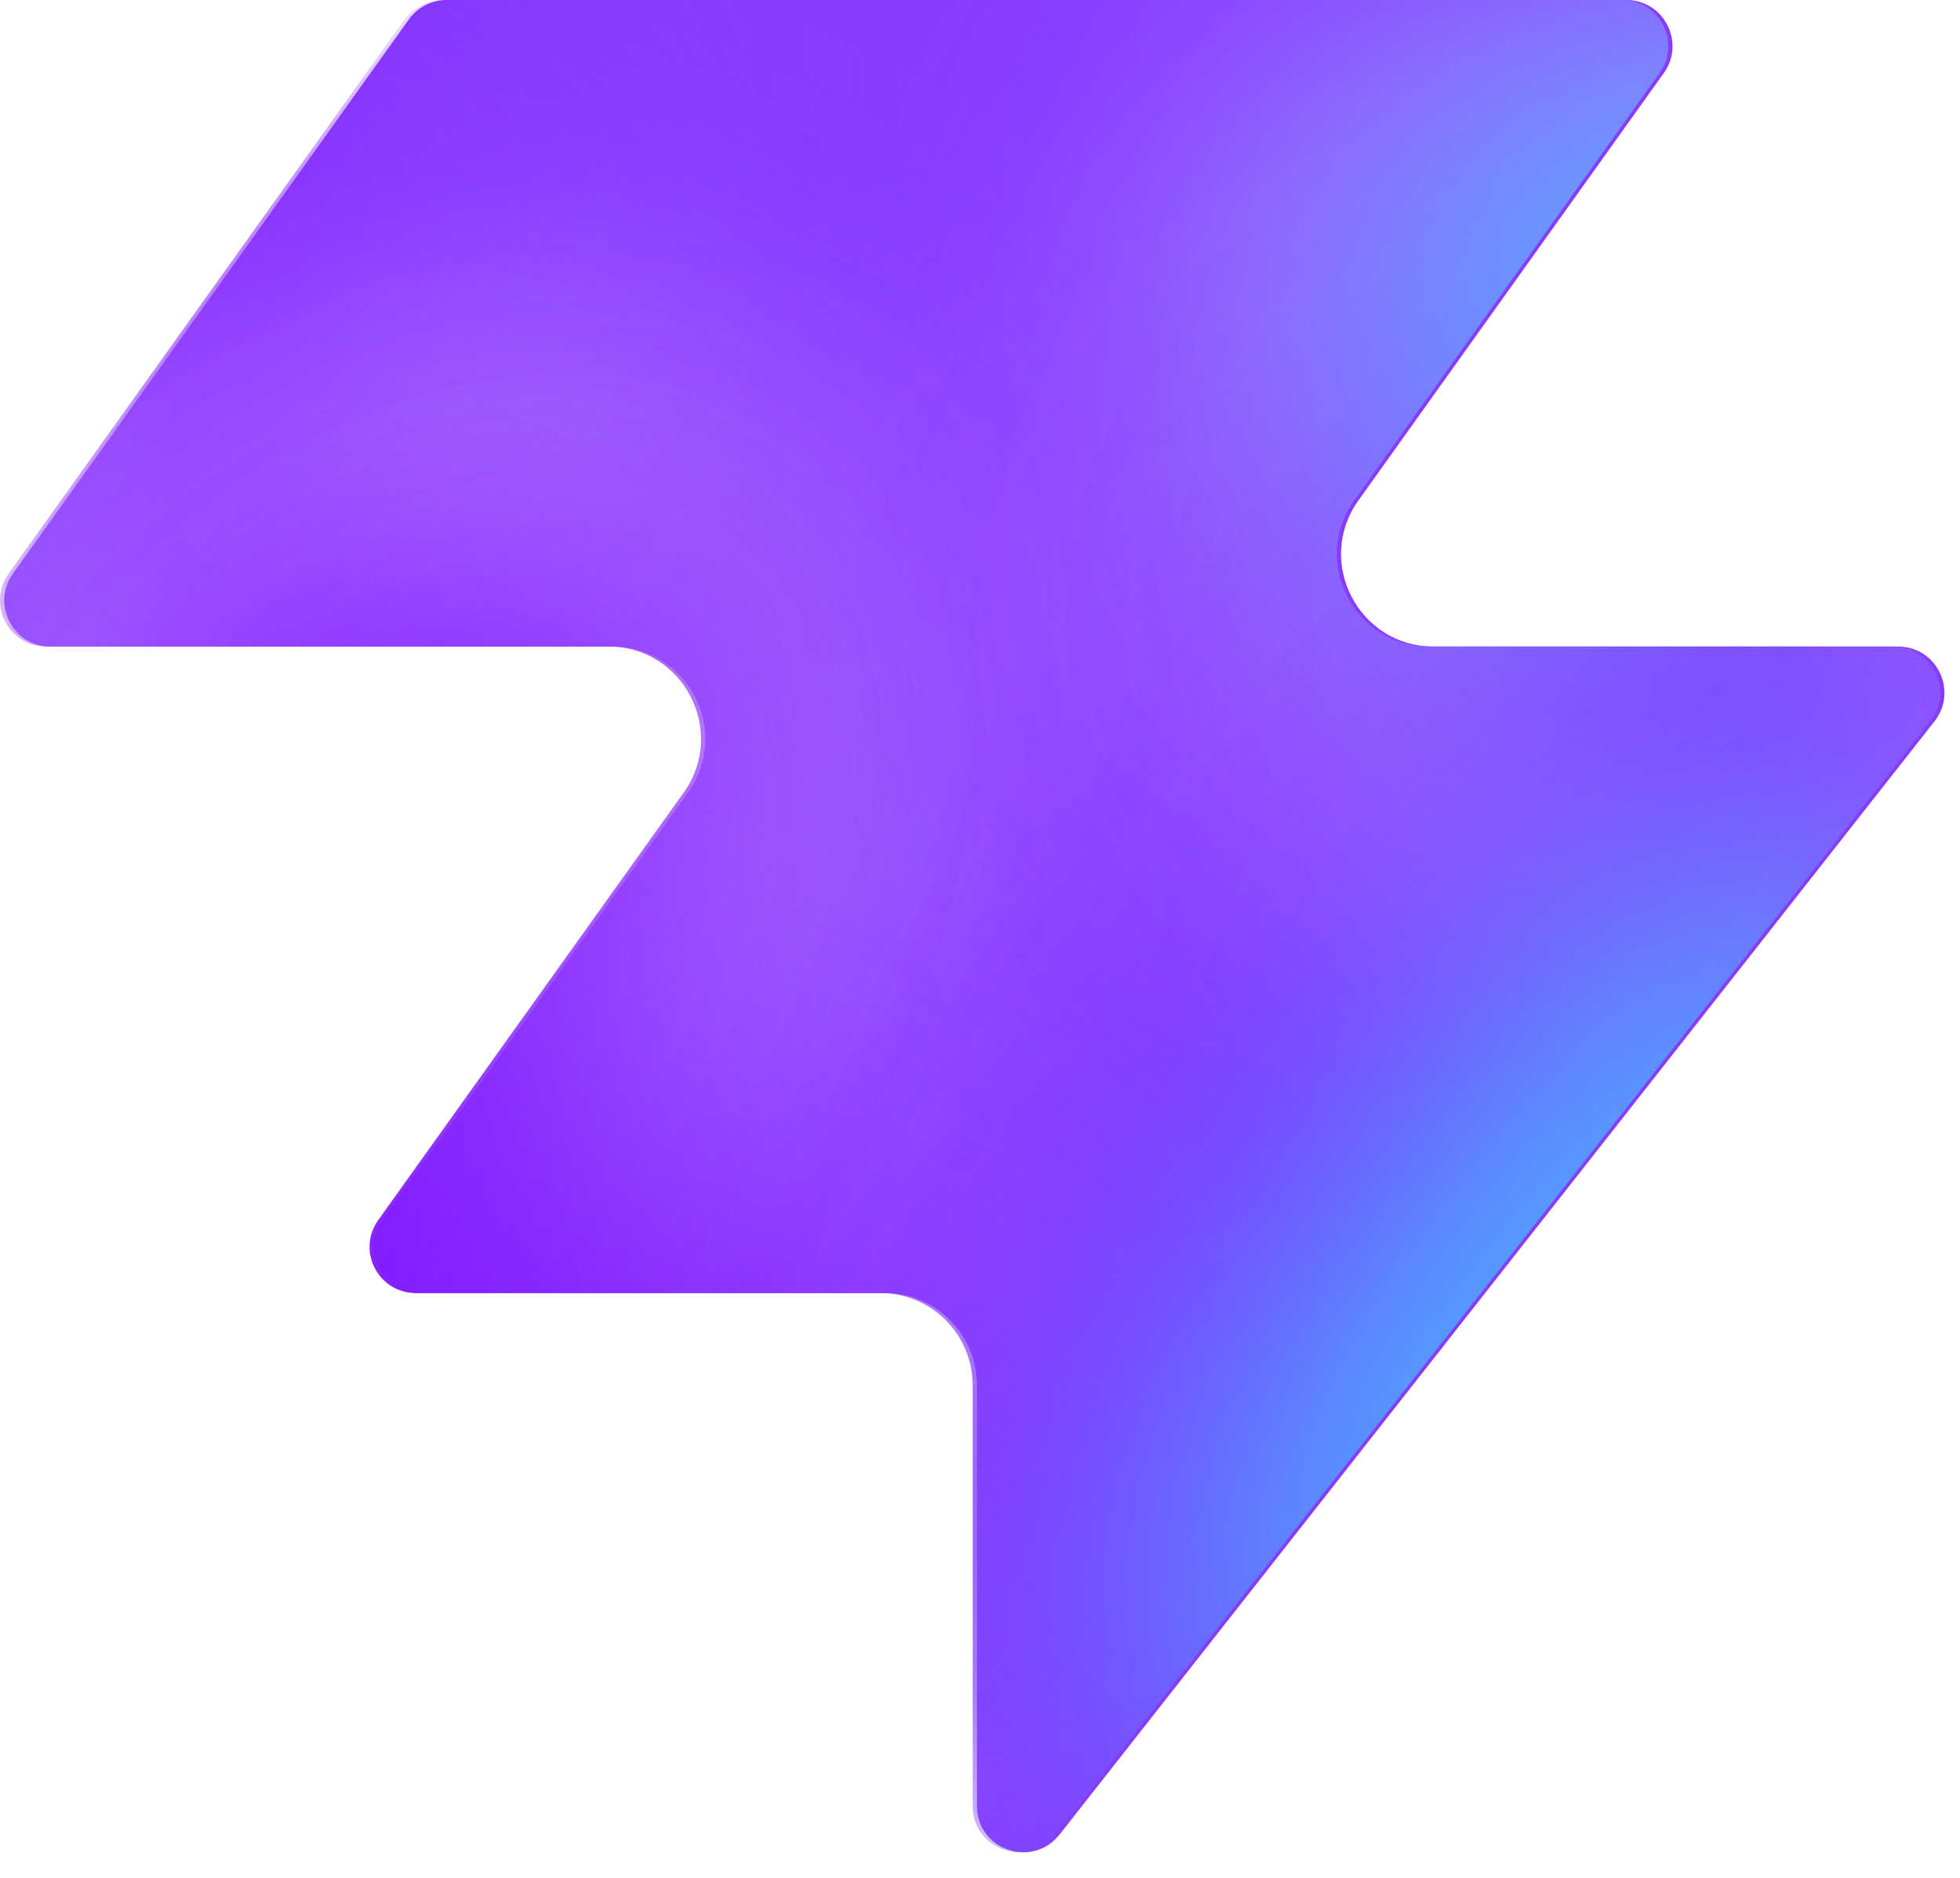
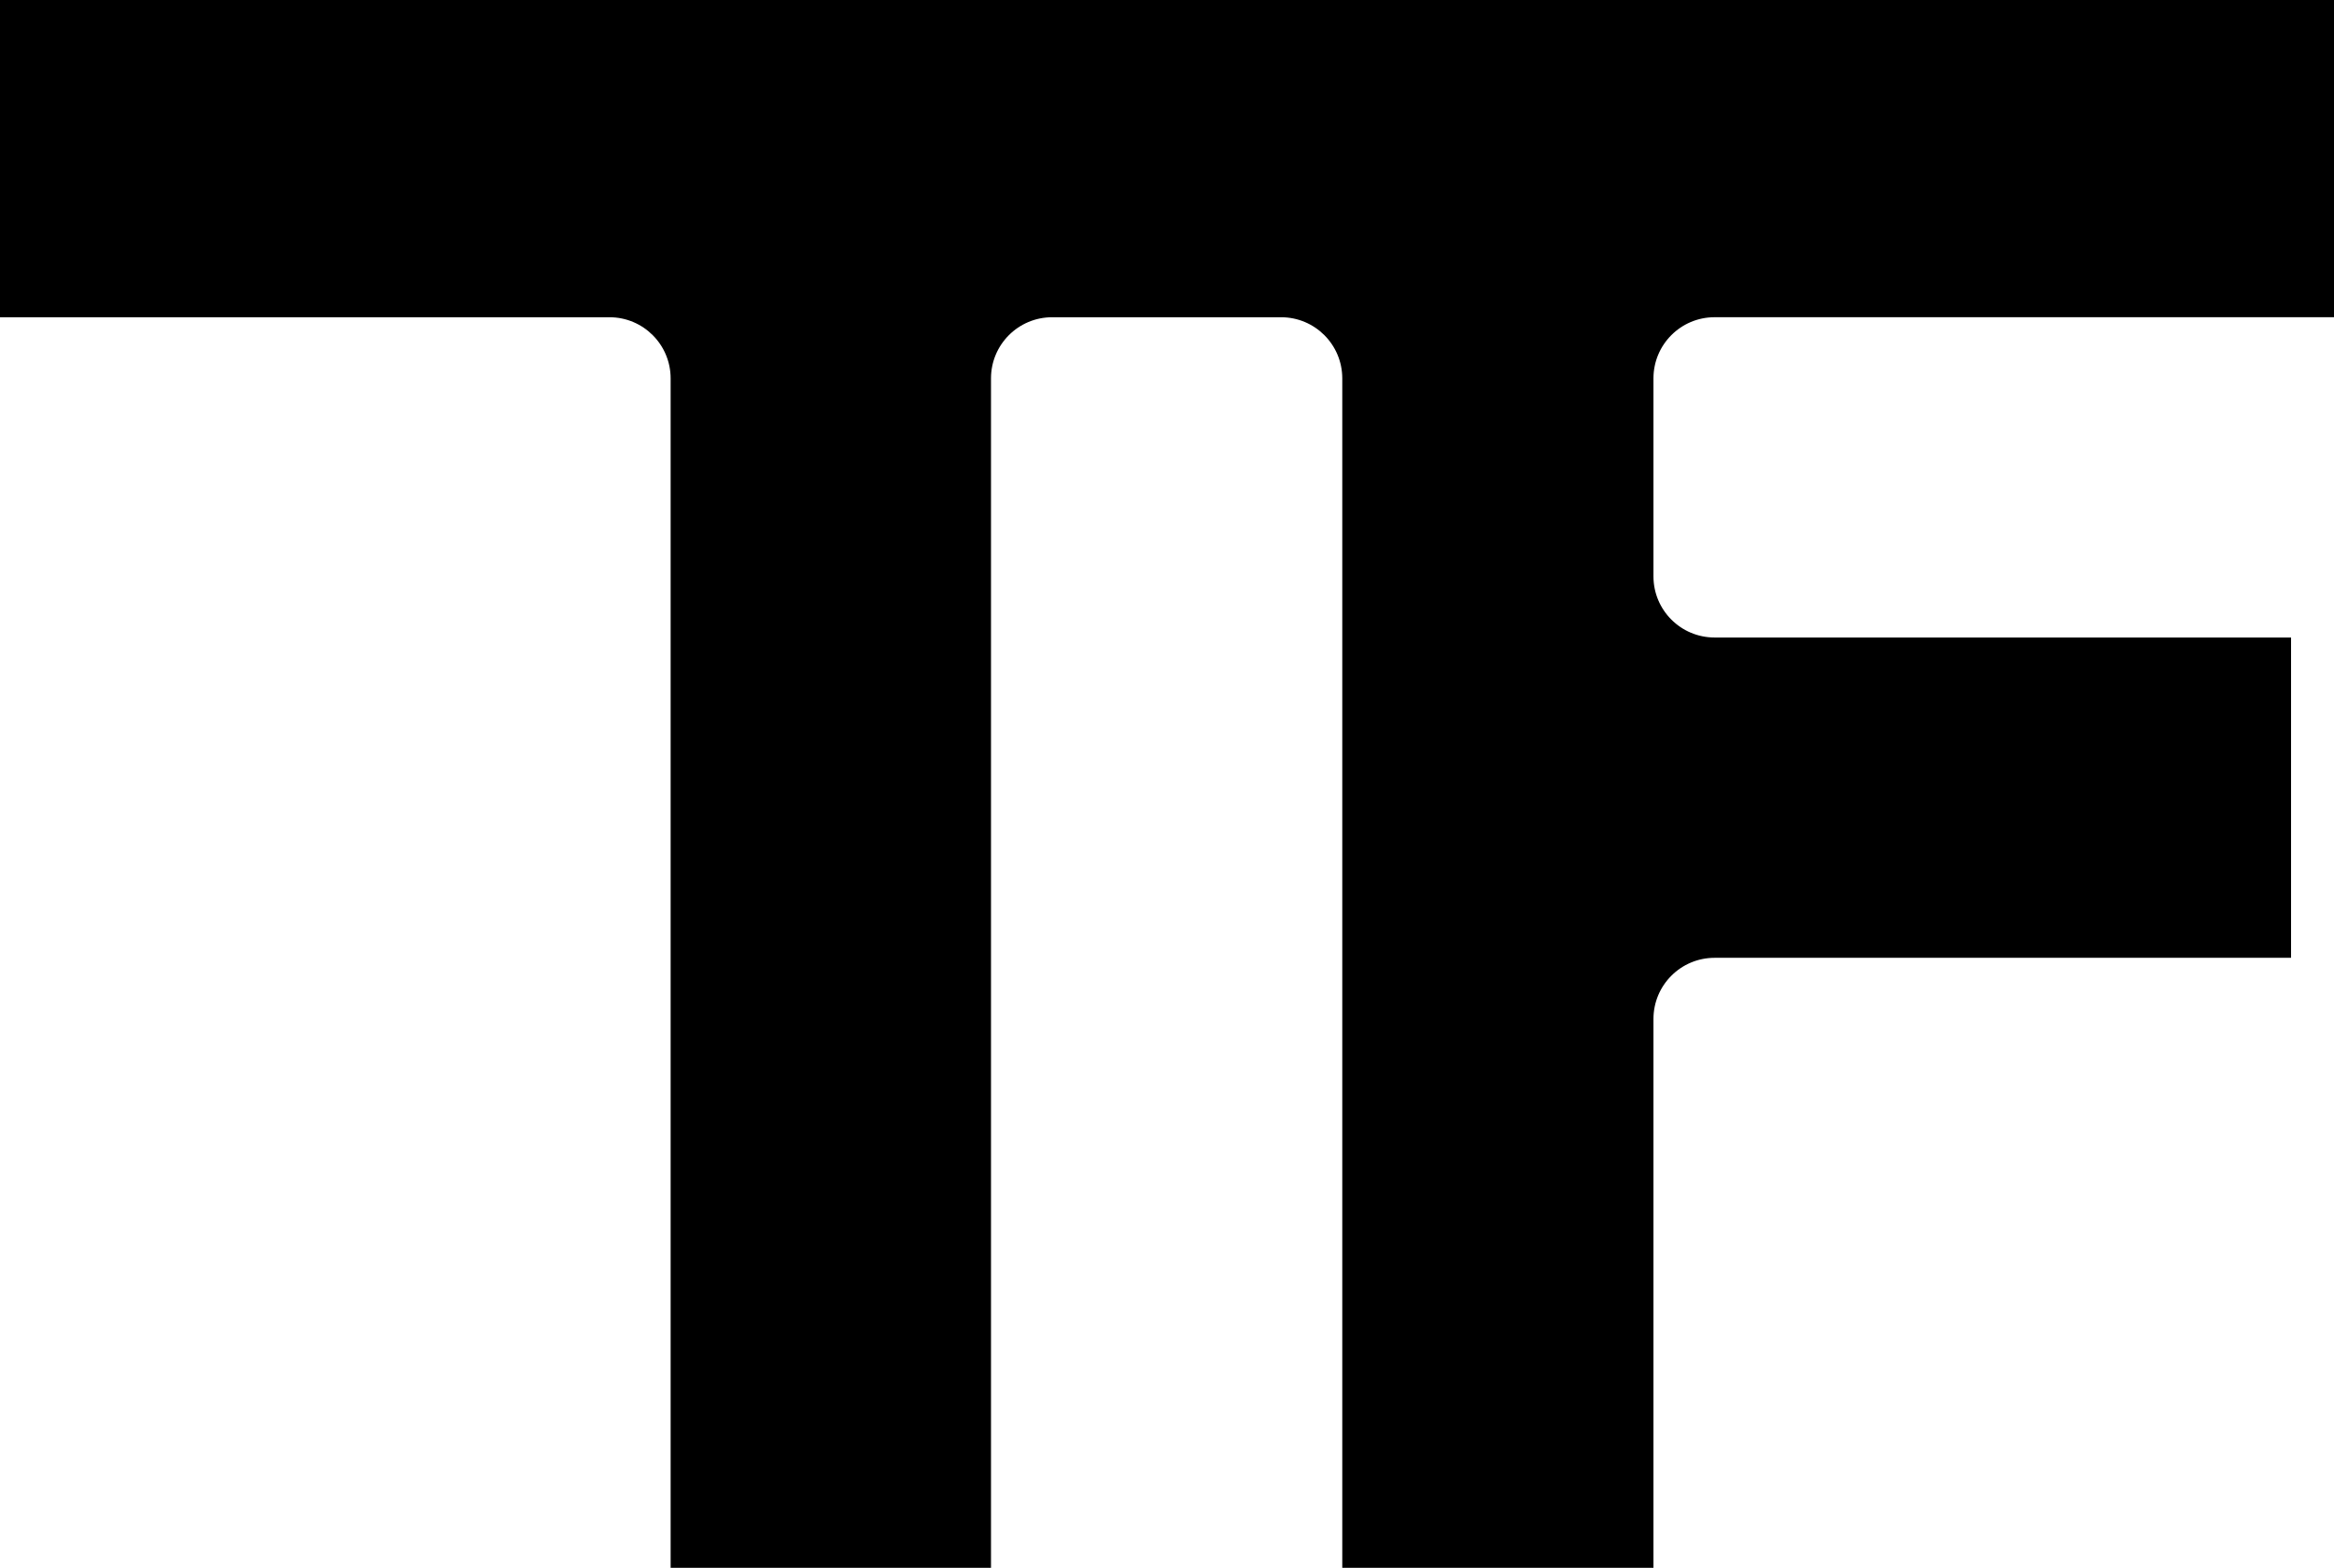
- <svg xmlns="http://www.w3.org/2000/svg" width="48" height="46" fill="none" viewBox="0 0 48 46">
-   <path fill="#863bff" d="M25.946 44.938c-.664.845-2.021.375-2.021-.698V33.937a2.26 2.26 0 0 0-2.262-2.262H10.287c-.92 0-1.456-1.04-.92-1.788l7.48-10.471c1.07-1.497 0-3.578-1.842-3.578H1.237c-.92 0-1.456-1.04-.92-1.788L10.013.474c.214-.297.556-.474.92-.474h28.894c.92 0 1.456 1.04.92 1.788l-7.48 10.471c-1.07 1.498 0 3.579 1.842 3.579h11.377c.943 0 1.473 1.088.89 1.83L25.947 44.94z" style="fill:#863bff;fill:color(display-p3 .525 .23 1);fill-opacity:1" />
-   <mask id="a" width="48" height="46" x="0" y="0" maskUnits="userSpaceOnUse" style="mask-type:alpha">
-     <path fill="#000" d="M25.842 44.938c-.664.844-2.021.375-2.021-.698V33.937a2.26 2.26 0 0 0-2.262-2.262H10.183c-.92 0-1.456-1.04-.92-1.788l7.48-10.471c1.07-1.498 0-3.579-1.842-3.579H1.133c-.92 0-1.456-1.04-.92-1.787L9.91.473c.214-.297.556-.474.92-.474h28.894c.92 0 1.456 1.04.92 1.788l-7.48 10.471c-1.07 1.498 0 3.578 1.842 3.578h11.377c.943 0 1.473 1.088.89 1.832L25.843 44.94z" style="fill:#000;fill-opacity:1" />
-   </mask>
-   <g mask="url(#a)">
-     <g filter="url(#b)">
-       <ellipse cx="5.508" cy="14.704" fill="#ede6ff" rx="5.508" ry="14.704" style="fill:#ede6ff;fill:color(display-p3 .927 .903 1);fill-opacity:1" transform="matrix(.00324 1 1 -.00324 -4.47 31.516)" />
-     </g>
-     <g filter="url(#c)">
-       <ellipse cx="10.399" cy="29.851" fill="#ede6ff" rx="10.399" ry="29.851" style="fill:#ede6ff;fill:color(display-p3 .927 .903 1);fill-opacity:1" transform="matrix(.00324 1 1 -.00324 -39.328 7.883)" />
-     </g>
-     <g filter="url(#d)">
-       <ellipse cx="5.508" cy="30.487" fill="#7e14ff" rx="5.508" ry="30.487" style="fill:#7e14ff;fill:color(display-p3 .492 .077 1);fill-opacity:1" transform="rotate(89.814 -25.913 -14.639)scale(1 -1)" />
-     </g>
-     <g filter="url(#e)">
-       <ellipse cx="5.508" cy="30.599" fill="#7e14ff" rx="5.508" ry="30.599" style="fill:#7e14ff;fill:color(display-p3 .492 .077 1);fill-opacity:1" transform="rotate(89.814 -32.644 -3.334)scale(1 -1)" />
-     </g>
-     <g filter="url(#f)">
-       <ellipse cx="5.508" cy="30.599" fill="#7e14ff" rx="5.508" ry="30.599" style="fill:#7e14ff;fill:color(display-p3 .492 .077 1);fill-opacity:1" transform="matrix(.00324 1 1 -.00324 -34.34 30.47)" />
-     </g>
-     <g filter="url(#g)">
-       <ellipse cx="14.072" cy="22.078" fill="#ede6ff" rx="14.072" ry="22.078" style="fill:#ede6ff;fill:color(display-p3 .927 .903 1);fill-opacity:1" transform="rotate(93.35 24.506 48.493)scale(-1 1)" />
-     </g>
-     <g filter="url(#h)">
-       <ellipse cx="3.47" cy="21.501" fill="#7e14ff" rx="3.47" ry="21.501" style="fill:#7e14ff;fill:color(display-p3 .492 .077 1);fill-opacity:1" transform="rotate(89.009 28.708 47.59)scale(-1 1)" />
-     </g>
-     <g filter="url(#i)">
-       <ellipse cx="3.47" cy="21.501" fill="#7e14ff" rx="3.47" ry="21.501" style="fill:#7e14ff;fill:color(display-p3 .492 .077 1);fill-opacity:1" transform="rotate(89.009 28.708 47.59)scale(-1 1)" />
-     </g>
-     <g filter="url(#j)">
-       <ellipse cx=".387" cy="8.972" fill="#7e14ff" rx="4.407" ry="29.108" style="fill:#7e14ff;fill:color(display-p3 .492 .077 1);fill-opacity:1" transform="rotate(39.51 .387 8.972)" />
-     </g>
-     <g filter="url(#k)">
-       <ellipse cx="47.523" cy="-6.092" fill="#7e14ff" rx="4.407" ry="29.108" style="fill:#7e14ff;fill:color(display-p3 .492 .077 1);fill-opacity:1" transform="rotate(37.892 47.523 -6.092)" />
-     </g>
-     <g filter="url(#l)">
-       <ellipse cx="41.412" cy="6.333" fill="#47bfff" rx="5.971" ry="9.665" style="fill:#47bfff;fill:color(display-p3 .28 .748 1);fill-opacity:1" transform="rotate(37.892 41.412 6.333)" />
-     </g>
-     <g filter="url(#m)">
-       <ellipse cx="-1.879" cy="38.332" fill="#7e14ff" rx="4.407" ry="29.108" style="fill:#7e14ff;fill:color(display-p3 .492 .077 1);fill-opacity:1" transform="rotate(37.892 -1.88 38.332)" />
-     </g>
-     <g filter="url(#n)">
-       <ellipse cx="-1.879" cy="38.332" fill="#7e14ff" rx="4.407" ry="29.108" style="fill:#7e14ff;fill:color(display-p3 .492 .077 1);fill-opacity:1" transform="rotate(37.892 -1.88 38.332)" />
-     </g>
-     <g filter="url(#o)">
-       <ellipse cx="35.651" cy="29.907" fill="#7e14ff" rx="4.407" ry="29.108" style="fill:#7e14ff;fill:color(display-p3 .492 .077 1);fill-opacity:1" transform="rotate(37.892 35.651 29.907)" />
-     </g>
-     <g filter="url(#p)">
-       <ellipse cx="38.418" cy="32.4" fill="#47bfff" rx="5.971" ry="15.297" style="fill:#47bfff;fill:color(display-p3 .28 .748 1);fill-opacity:1" transform="rotate(37.892 38.418 32.4)" />
-     </g>
+ <svg xmlns="http://www.w3.org/2000/svg" id="Calque_2" data-name="Calque 2" viewBox="0 0 763.16 512.77" width="763.16" height="512.77">
+   <g id="Calque_1-2" data-name="Calque 1">
+     <path d="M763.16,103.76V0H0v103.76h199.28c11.05,0,20,8.95,20,20v389.02s104.75,0,104.75,0V123.76c0-11.05,8.95-20,20-20h74.86c11.05,0,20,8.95,20,20v389.02s101.75,0,101.75,0v-179.51c0-11.05,8.95-20,20-20h188.48v-104.76h-188.48c-11.05,0-20-8.95-20-20v-64.76c0-11.05,8.95-20,20-20h202.51Z" />
  </g>
-   <defs>
-     <filter id="b" width="60.045" height="41.654" x="-19.77" y="16.149" color-interpolation-filters="sRGB" filterUnits="userSpaceOnUse">
-       <feFlood flood-opacity="0" result="BackgroundImageFix" />
-       <feBlend in="SourceGraphic" in2="BackgroundImageFix" result="shape" />
-       <feGaussianBlur result="effect1_foregroundBlur_2002_17158" stdDeviation="7.659" />
-     </filter>
-     <filter id="c" width="90.34" height="51.437" x="-54.613" y="-7.533" color-interpolation-filters="sRGB" filterUnits="userSpaceOnUse">
-       <feFlood flood-opacity="0" result="BackgroundImageFix" />
-       <feBlend in="SourceGraphic" in2="BackgroundImageFix" result="shape" />
-       <feGaussianBlur result="effect1_foregroundBlur_2002_17158" stdDeviation="7.659" />
-     </filter>
-     <filter id="d" width="79.355" height="29.4" x="-49.64" y="2.03" color-interpolation-filters="sRGB" filterUnits="userSpaceOnUse">
-       <feFlood flood-opacity="0" result="BackgroundImageFix" />
-       <feBlend in="SourceGraphic" in2="BackgroundImageFix" result="shape" />
-       <feGaussianBlur result="effect1_foregroundBlur_2002_17158" stdDeviation="4.596" />
-     </filter>
-     <filter id="e" width="79.579" height="29.4" x="-45.045" y="20.029" color-interpolation-filters="sRGB" filterUnits="userSpaceOnUse">
-       <feFlood flood-opacity="0" result="BackgroundImageFix" />
-       <feBlend in="SourceGraphic" in2="BackgroundImageFix" result="shape" />
-       <feGaussianBlur result="effect1_foregroundBlur_2002_17158" stdDeviation="4.596" />
-     </filter>
-     <filter id="f" width="79.579" height="29.4" x="-43.513" y="21.178" color-interpolation-filters="sRGB" filterUnits="userSpaceOnUse">
-       <feFlood flood-opacity="0" result="BackgroundImageFix" />
-       <feBlend in="SourceGraphic" in2="BackgroundImageFix" result="shape" />
-       <feGaussianBlur result="effect1_foregroundBlur_2002_17158" stdDeviation="4.596" />
-     </filter>
-     <filter id="g" width="74.749" height="58.852" x="15.756" y="-17.901" color-interpolation-filters="sRGB" filterUnits="userSpaceOnUse">
-       <feFlood flood-opacity="0" result="BackgroundImageFix" />
-       <feBlend in="SourceGraphic" in2="BackgroundImageFix" result="shape" />
-       <feGaussianBlur result="effect1_foregroundBlur_2002_17158" stdDeviation="7.659" />
-     </filter>
-     <filter id="h" width="61.377" height="25.362" x="23.548" y="2.284" color-interpolation-filters="sRGB" filterUnits="userSpaceOnUse">
-       <feFlood flood-opacity="0" result="BackgroundImageFix" />
-       <feBlend in="SourceGraphic" in2="BackgroundImageFix" result="shape" />
-       <feGaussianBlur result="effect1_foregroundBlur_2002_17158" stdDeviation="4.596" />
-     </filter>
-     <filter id="i" width="61.377" height="25.362" x="23.548" y="2.284" color-interpolation-filters="sRGB" filterUnits="userSpaceOnUse">
-       <feFlood flood-opacity="0" result="BackgroundImageFix" />
-       <feBlend in="SourceGraphic" in2="BackgroundImageFix" result="shape" />
-       <feGaussianBlur result="effect1_foregroundBlur_2002_17158" stdDeviation="4.596" />
-     </filter>
-     <filter id="j" width="56.045" height="63.649" x="-27.636" y="-22.853" color-interpolation-filters="sRGB" filterUnits="userSpaceOnUse">
-       <feFlood flood-opacity="0" result="BackgroundImageFix" />
-       <feBlend in="SourceGraphic" in2="BackgroundImageFix" result="shape" />
-       <feGaussianBlur result="effect1_foregroundBlur_2002_17158" stdDeviation="4.596" />
-     </filter>
-     <filter id="k" width="54.814" height="64.646" x="20.116" y="-38.415" color-interpolation-filters="sRGB" filterUnits="userSpaceOnUse">
-       <feFlood flood-opacity="0" result="BackgroundImageFix" />
-       <feBlend in="SourceGraphic" in2="BackgroundImageFix" result="shape" />
-       <feGaussianBlur result="effect1_foregroundBlur_2002_17158" stdDeviation="4.596" />
-     </filter>
-     <filter id="l" width="33.541" height="35.313" x="24.641" y="-11.323" color-interpolation-filters="sRGB" filterUnits="userSpaceOnUse">
-       <feFlood flood-opacity="0" result="BackgroundImageFix" />
-       <feBlend in="SourceGraphic" in2="BackgroundImageFix" result="shape" />
-       <feGaussianBlur result="effect1_foregroundBlur_2002_17158" stdDeviation="4.596" />
-     </filter>
-     <filter id="m" width="54.814" height="64.646" x="-29.286" y="6.009" color-interpolation-filters="sRGB" filterUnits="userSpaceOnUse">
-       <feFlood flood-opacity="0" result="BackgroundImageFix" />
-       <feBlend in="SourceGraphic" in2="BackgroundImageFix" result="shape" />
-       <feGaussianBlur result="effect1_foregroundBlur_2002_17158" stdDeviation="4.596" />
-     </filter>
-     <filter id="n" width="54.814" height="64.646" x="-29.286" y="6.009" color-interpolation-filters="sRGB" filterUnits="userSpaceOnUse">
-       <feFlood flood-opacity="0" result="BackgroundImageFix" />
-       <feBlend in="SourceGraphic" in2="BackgroundImageFix" result="shape" />
-       <feGaussianBlur result="effect1_foregroundBlur_2002_17158" stdDeviation="4.596" />
-     </filter>
-     <filter id="o" width="54.814" height="64.646" x="8.244" y="-2.416" color-interpolation-filters="sRGB" filterUnits="userSpaceOnUse">
-       <feFlood flood-opacity="0" result="BackgroundImageFix" />
-       <feBlend in="SourceGraphic" in2="BackgroundImageFix" result="shape" />
-       <feGaussianBlur result="effect1_foregroundBlur_2002_17158" stdDeviation="4.596" />
-     </filter>
-     <filter id="p" width="39.409" height="43.623" x="18.713" y="10.588" color-interpolation-filters="sRGB" filterUnits="userSpaceOnUse">
-       <feFlood flood-opacity="0" result="BackgroundImageFix" />
-       <feBlend in="SourceGraphic" in2="BackgroundImageFix" result="shape" />
-       <feGaussianBlur result="effect1_foregroundBlur_2002_17158" stdDeviation="4.596" />
-     </filter>
-   </defs>
</svg>
